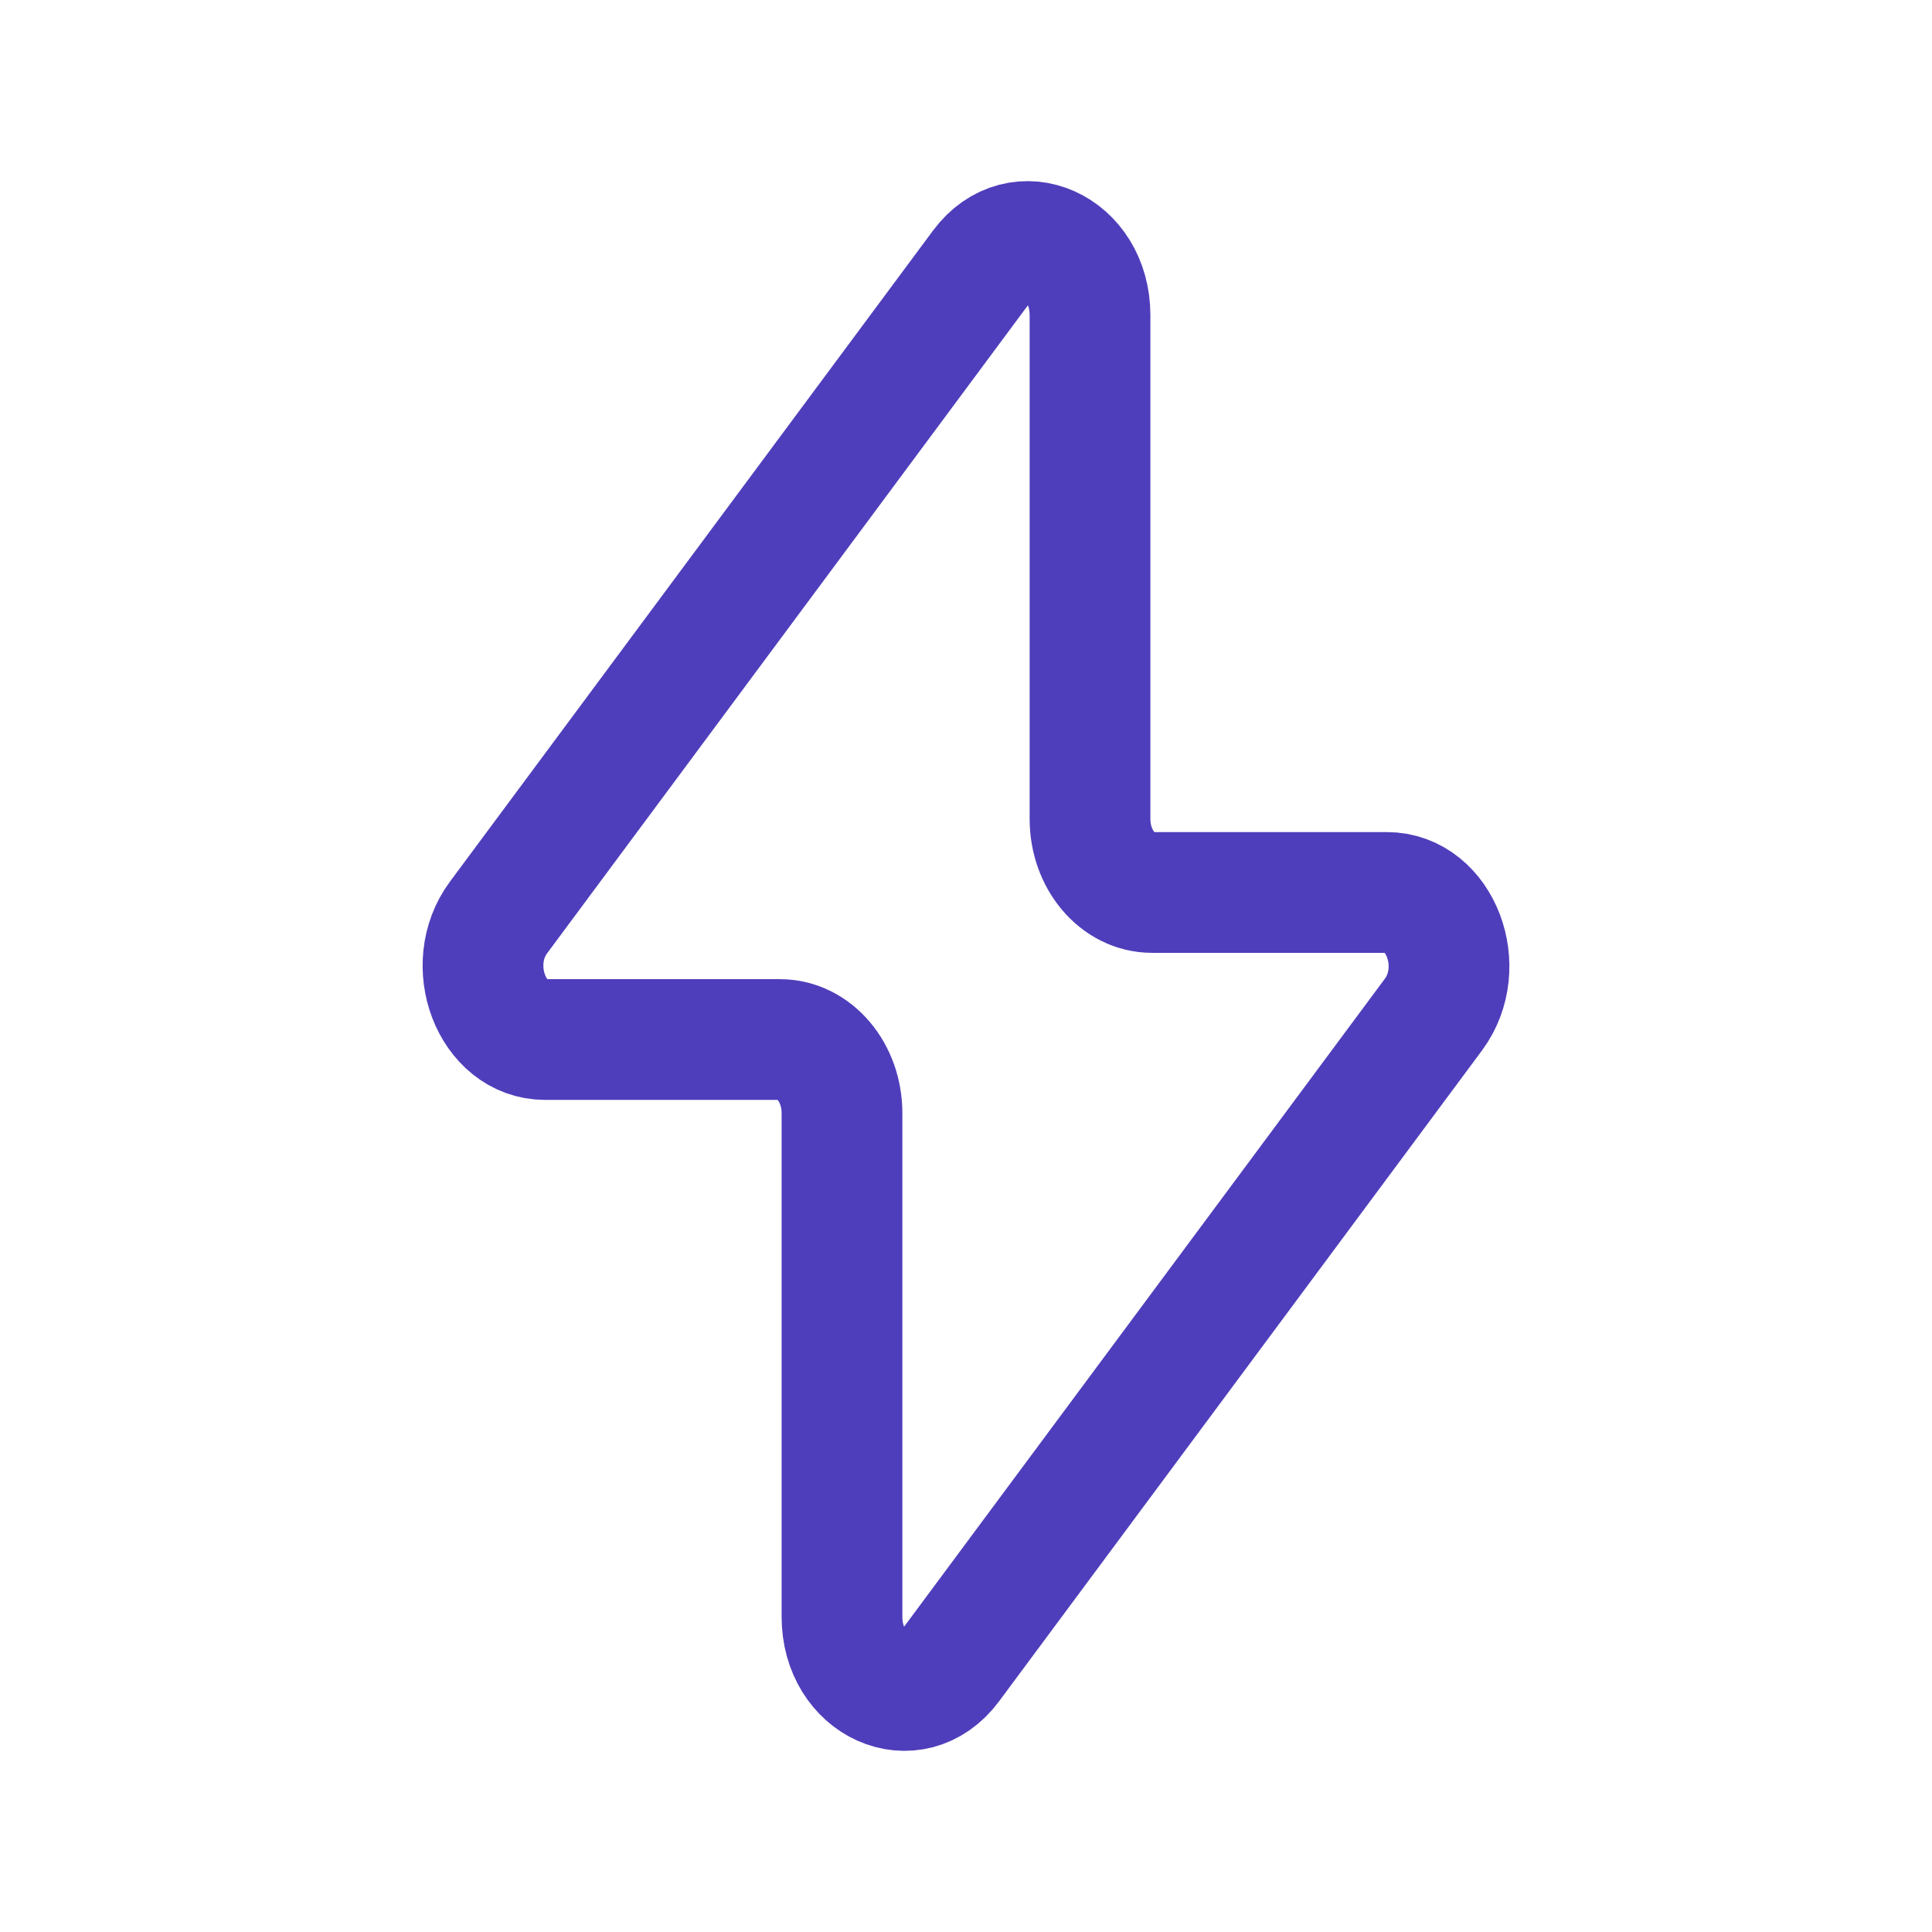
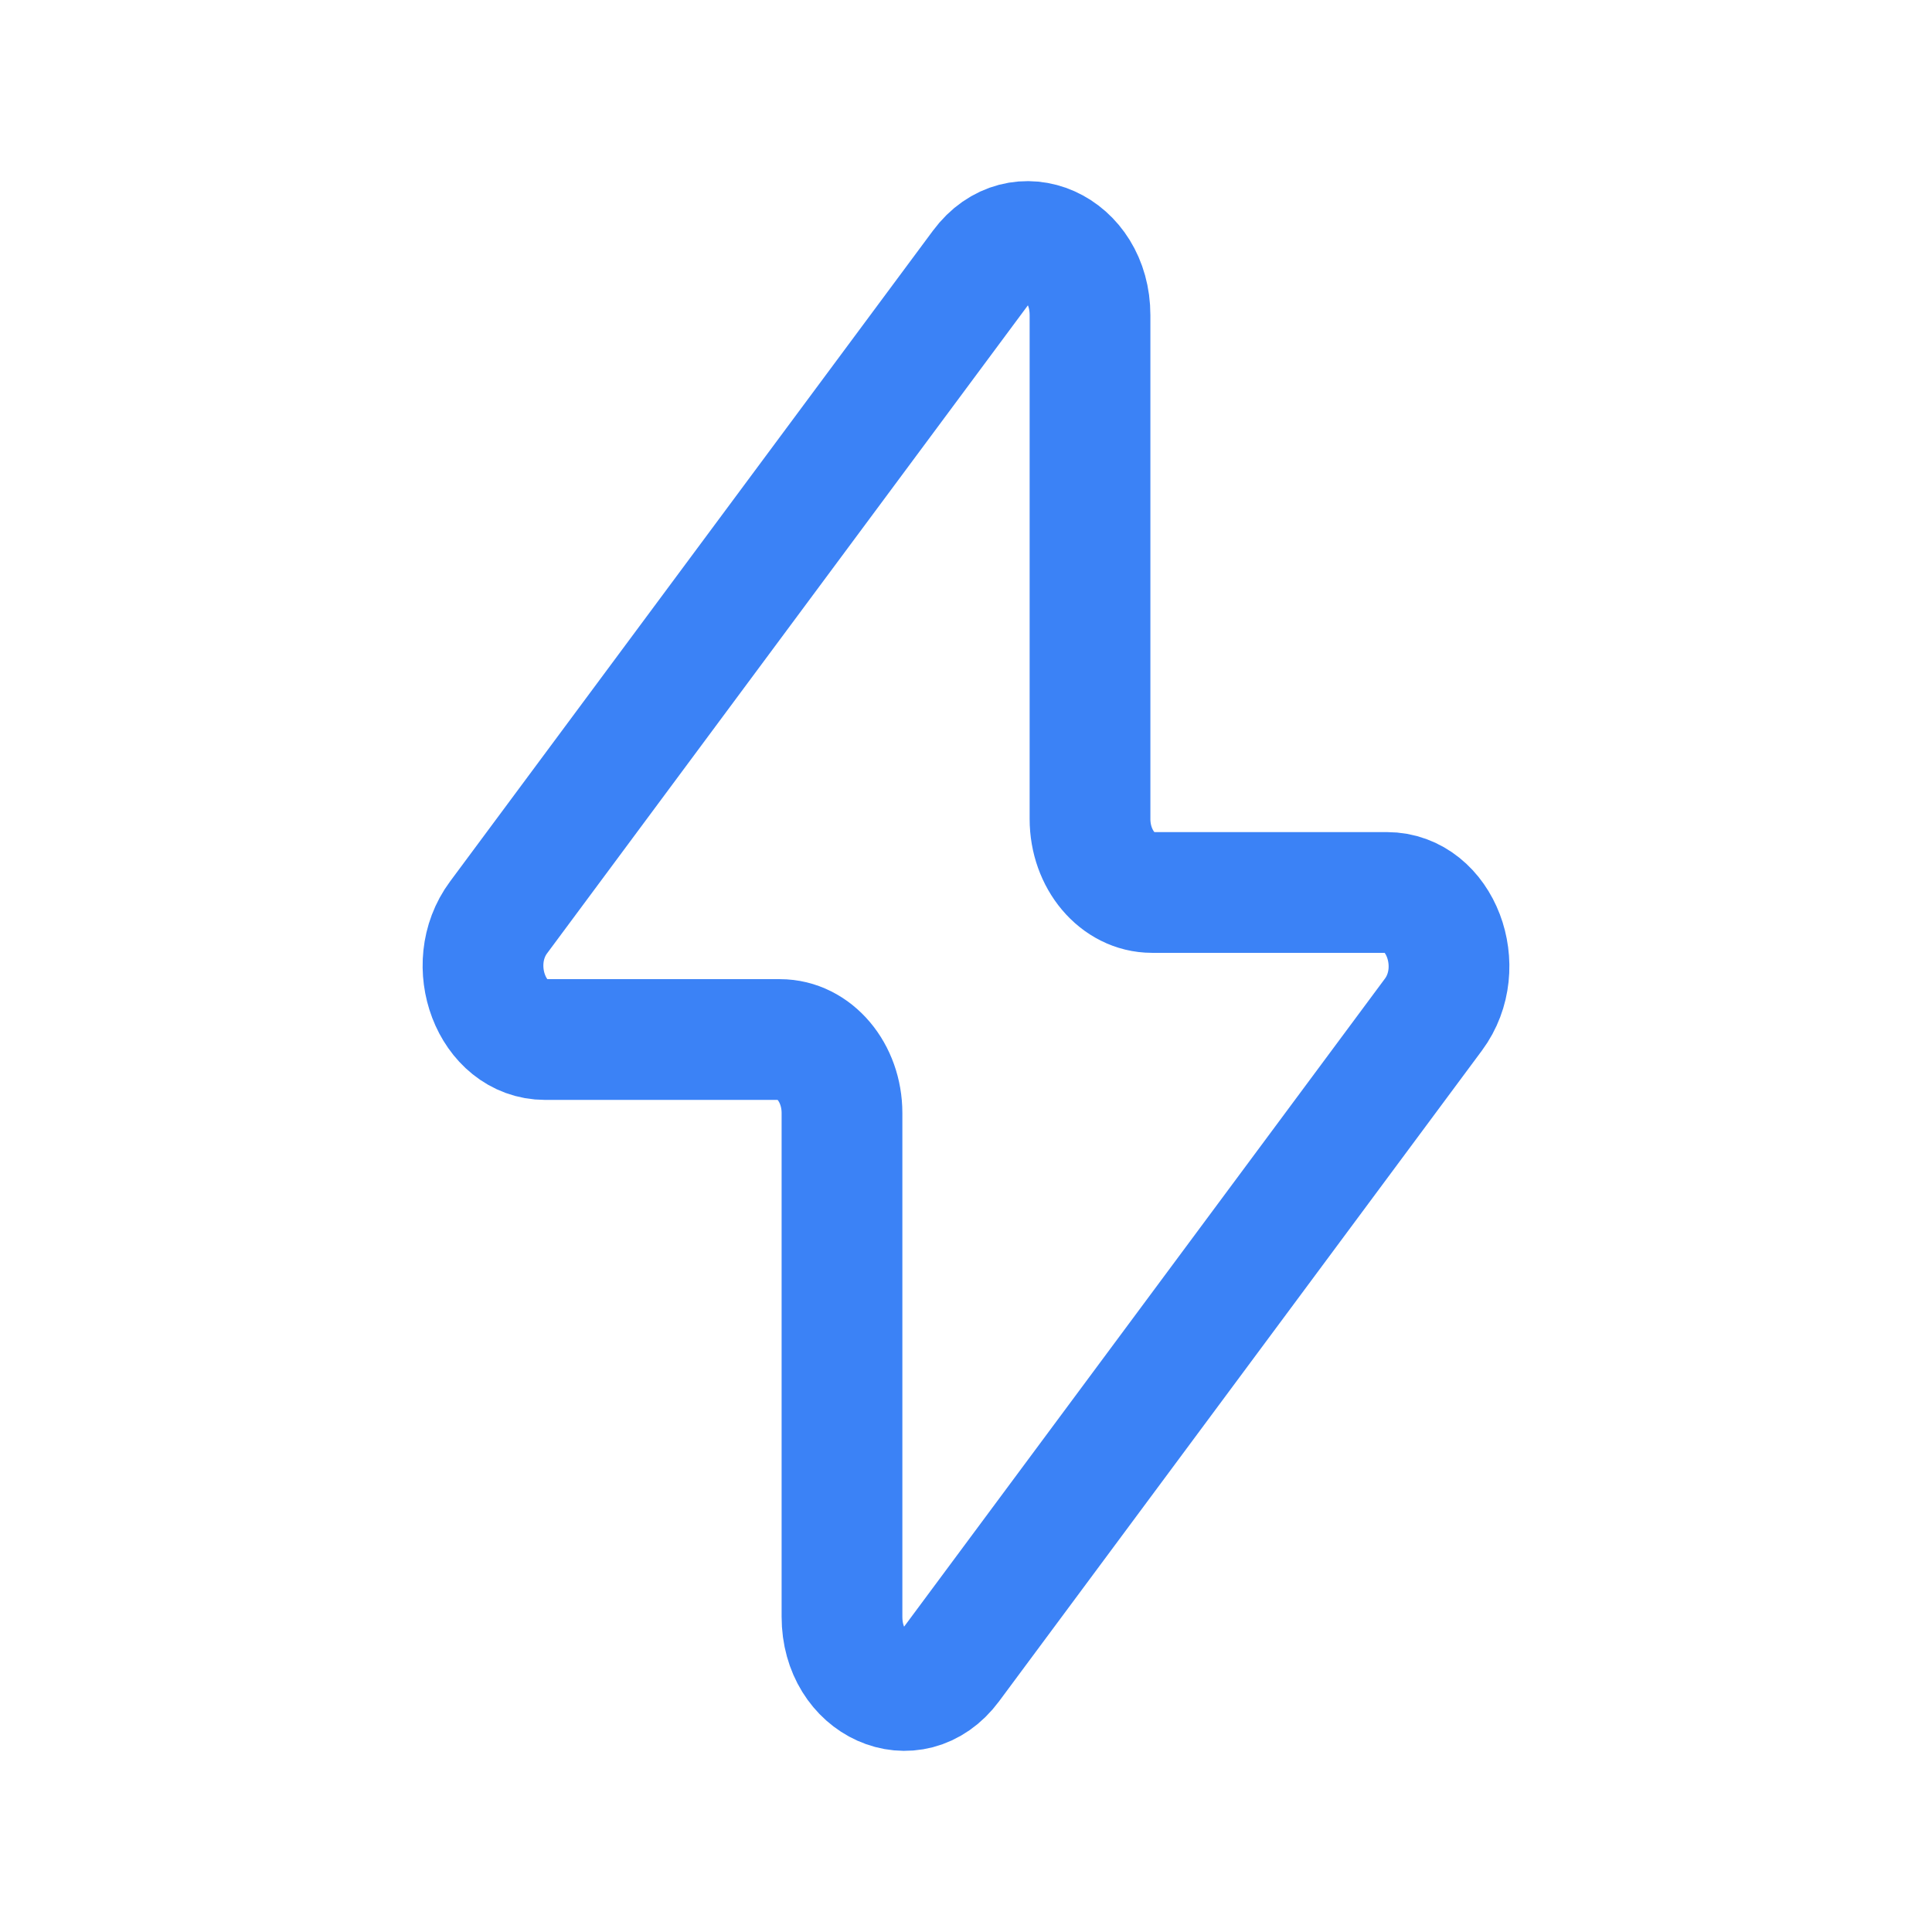
<svg xmlns="http://www.w3.org/2000/svg" preserveAspectRatio="none" overflow="visible" style="display: block;" width="32" height="32" viewBox="0 0 32 32" fill="none">
  <g id="Frame">
-     <path id="Vector" d="M8.258 15.195L16.256 4.416C16.881 3.573 18.054 4.097 18.054 5.22V13.564C18.054 14.237 18.514 14.782 19.081 14.782H22.971C23.855 14.782 24.326 16.018 23.742 16.805L15.744 27.584C15.118 28.427 13.946 27.902 13.946 26.779V18.436C13.946 17.763 13.486 17.218 12.919 17.218H9.029C8.145 17.218 7.674 15.982 8.258 15.195Z" stroke="#4F3EBB" stroke-width="2" stroke-linecap="round" stroke-linejoin="round" />
+     <path id="Vector" d="M8.258 15.195L16.256 4.416C16.881 3.573 18.054 4.097 18.054 5.22V13.564C18.054 14.237 18.514 14.782 19.081 14.782H22.971C23.855 14.782 24.326 16.018 23.742 16.805L15.744 27.584C15.118 28.427 13.946 27.902 13.946 26.779V18.436C13.946 17.763 13.486 17.218 12.919 17.218H9.029C8.145 17.218 7.674 15.982 8.258 15.195Z" stroke="#3B82F6" stroke-width="2" stroke-linecap="round" stroke-linejoin="round" />
  </g>
</svg>
